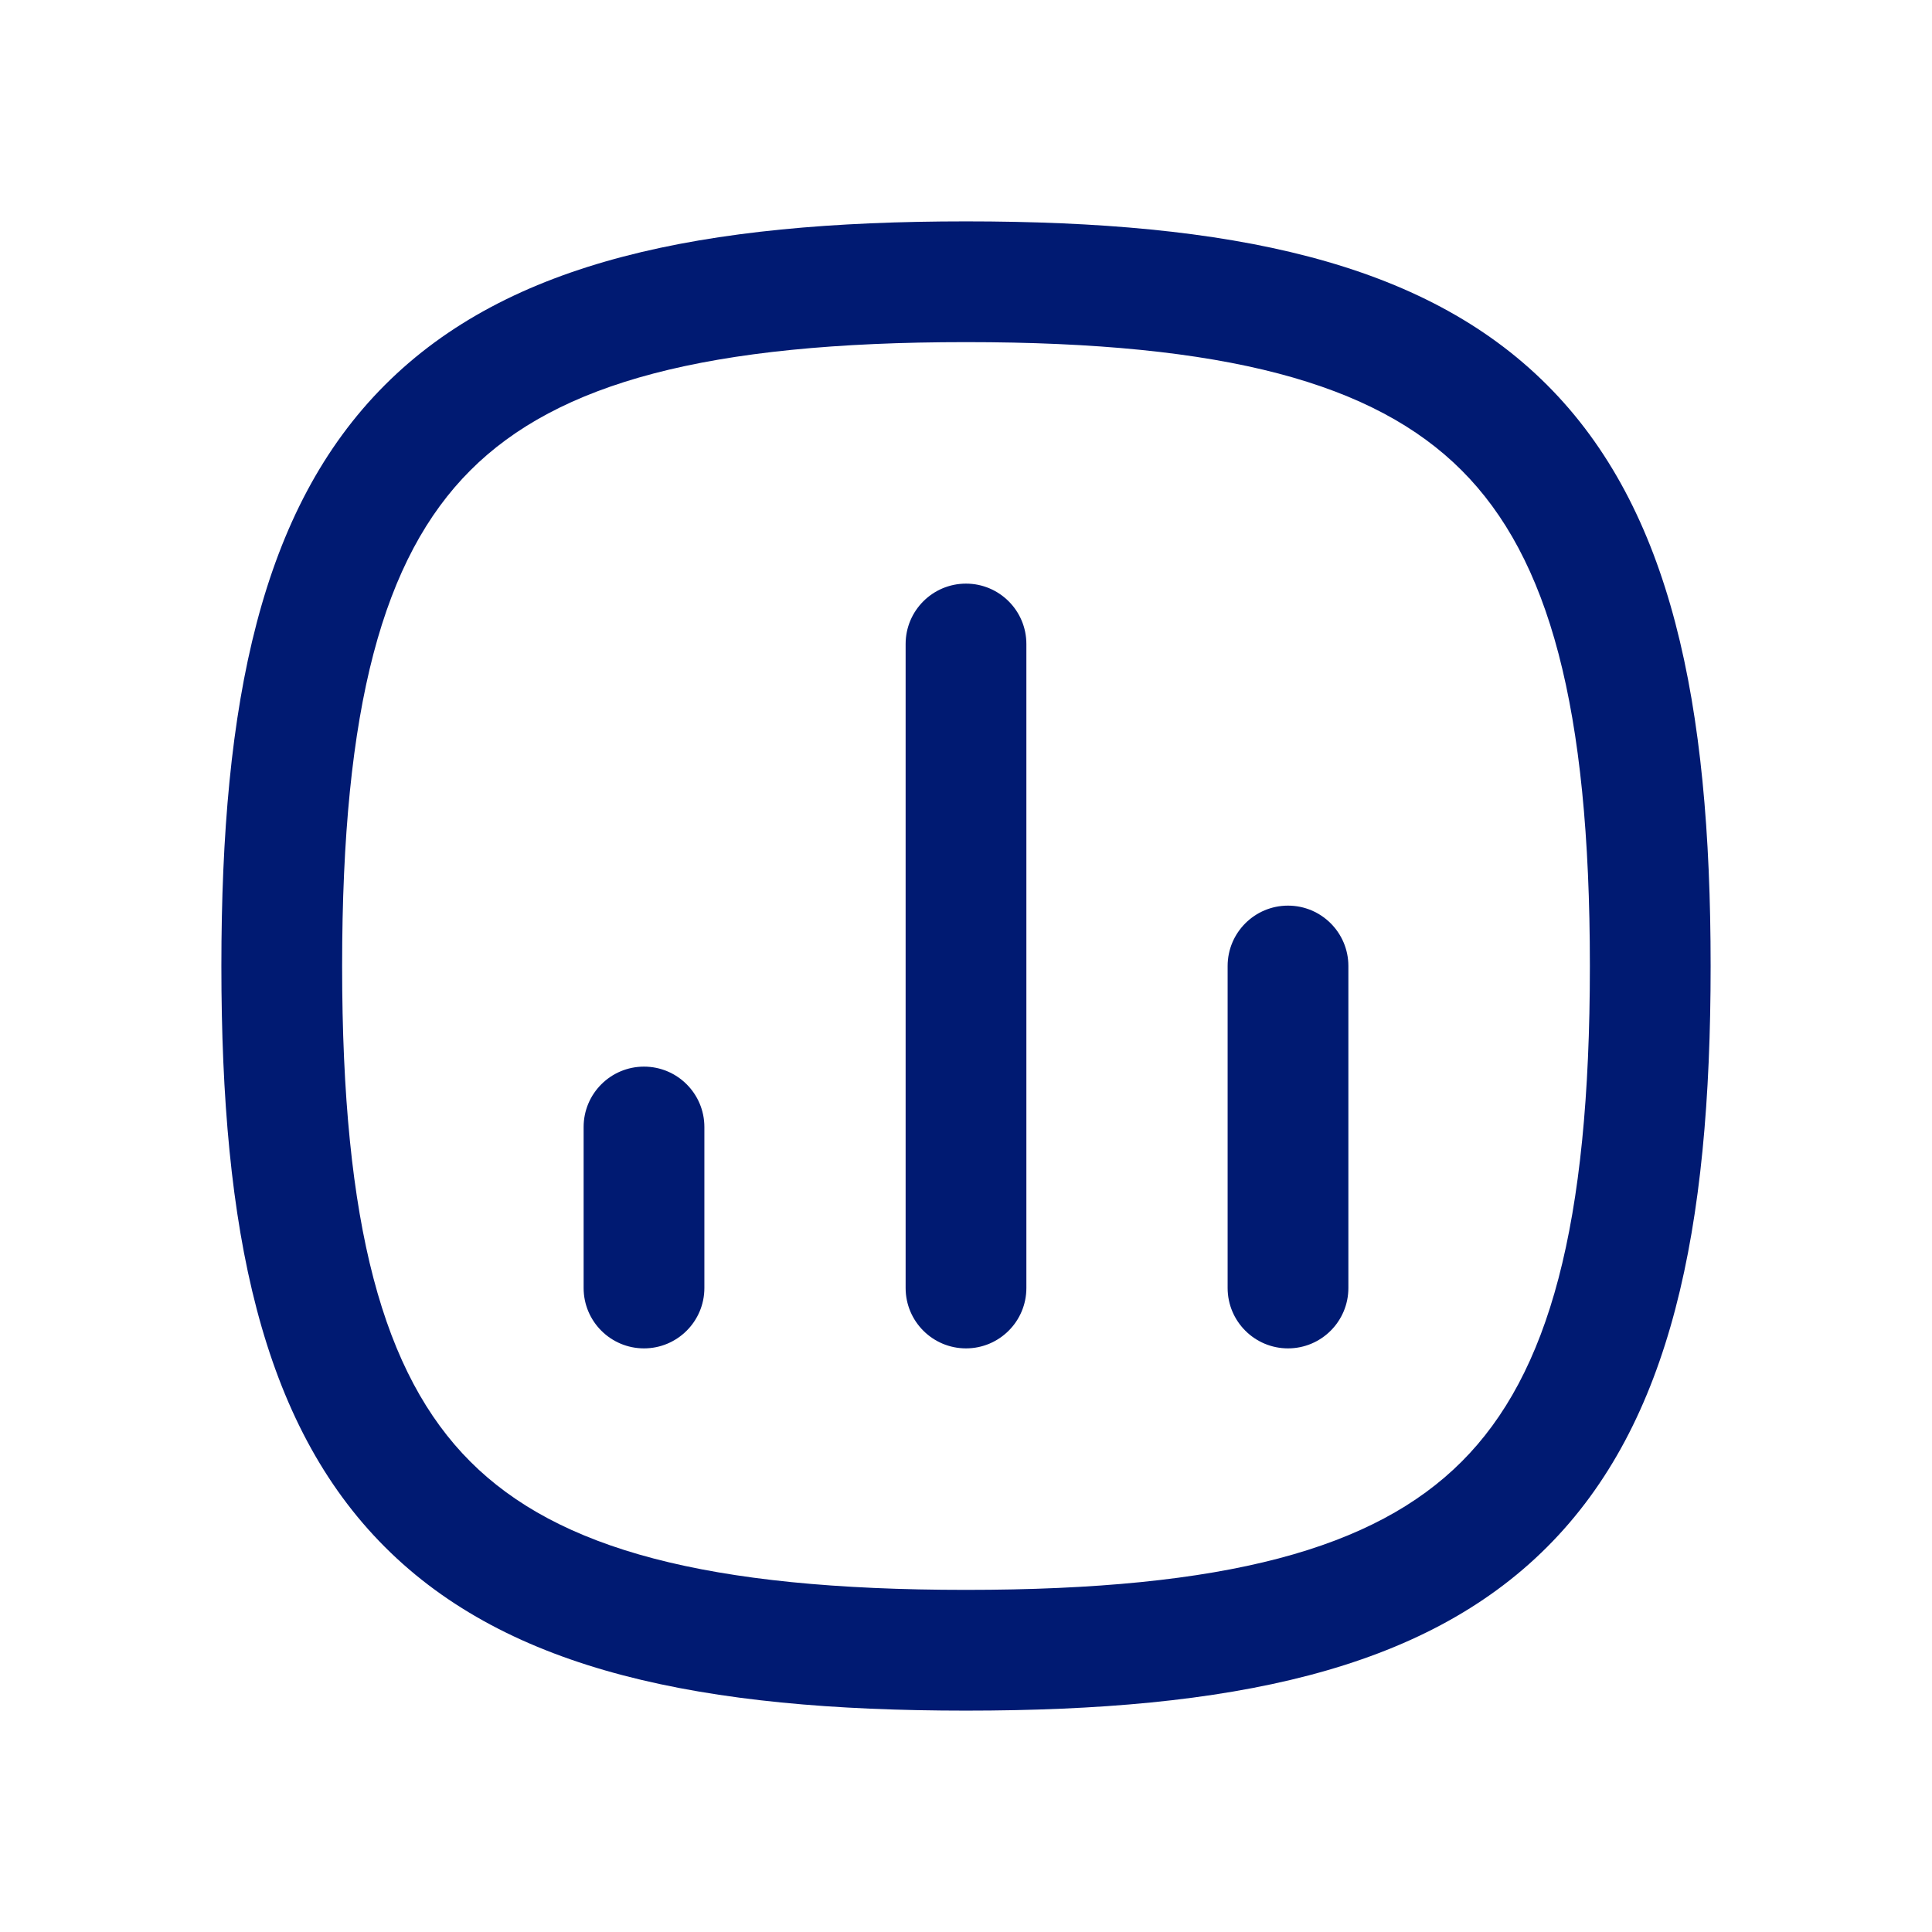
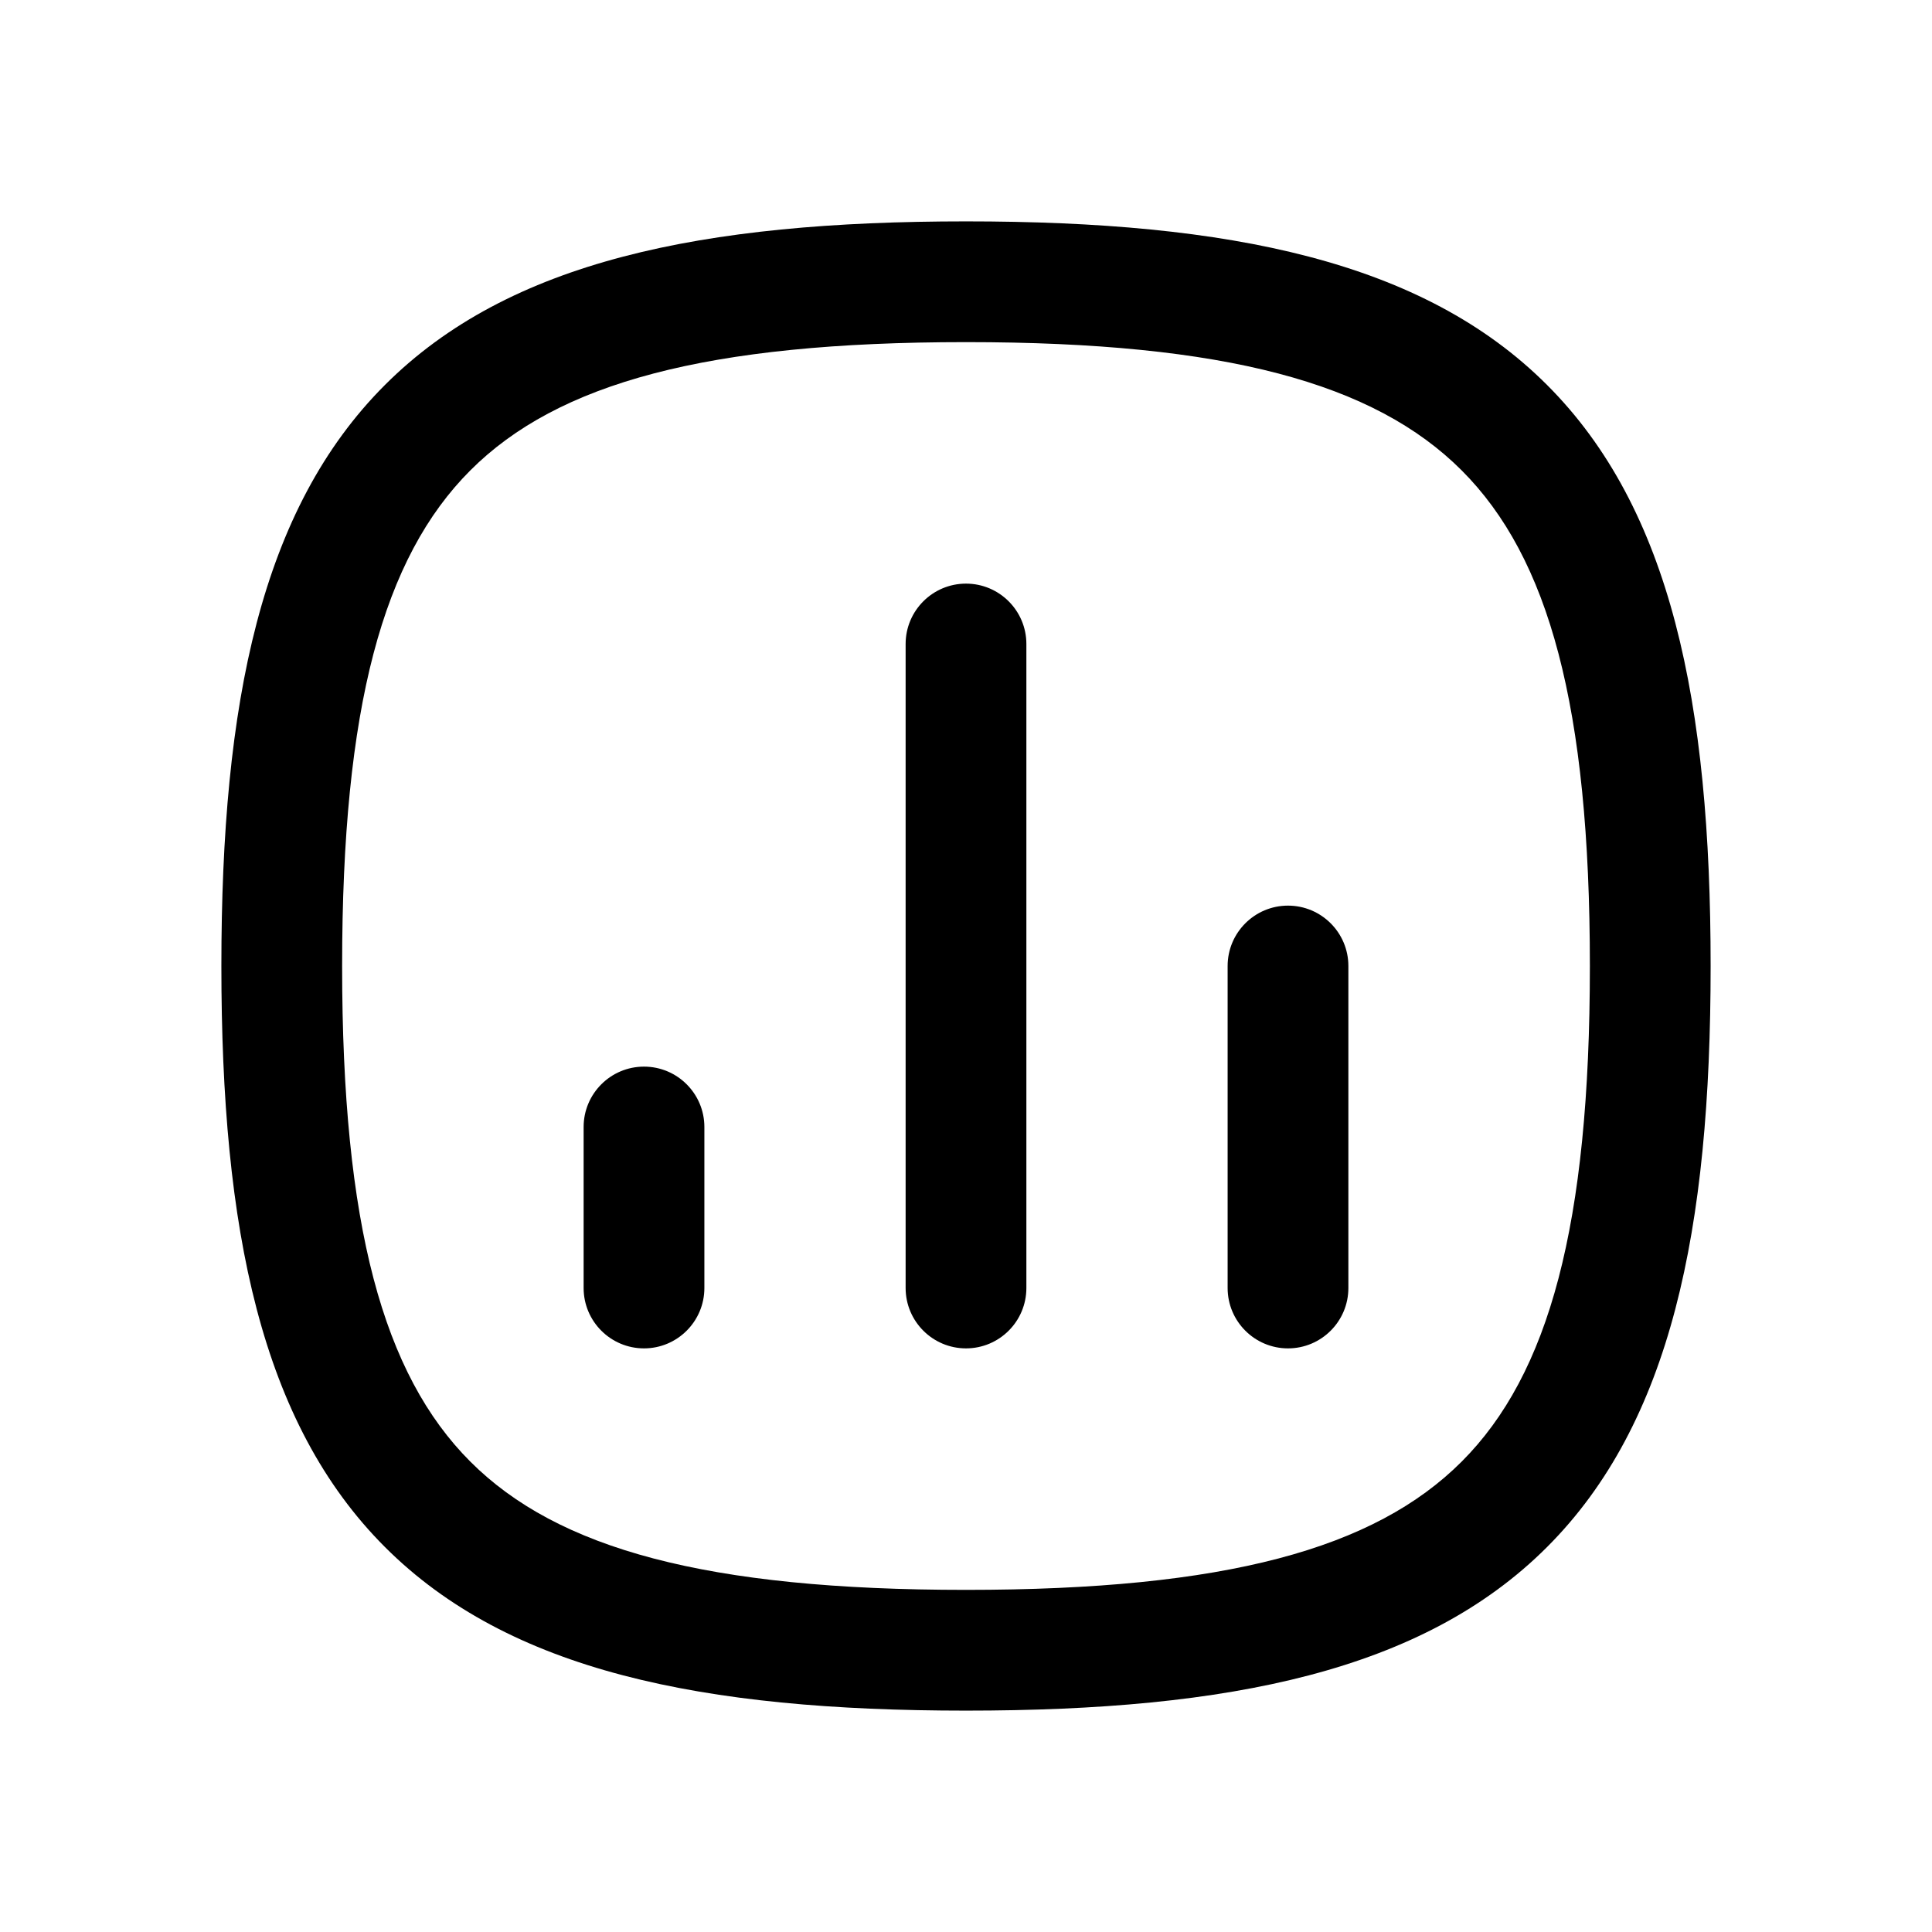
- <svg xmlns="http://www.w3.org/2000/svg" width="24" height="24" viewBox="0 0 24 24" fill="none">
-   <path d="M15.25 16C15.25 16.414 15.586 16.75 16 16.75C16.414 16.75 16.75 16.414 16.75 16H15.25ZM16.75 12C16.75 11.586 16.414 11.25 16 11.25C15.586 11.25 15.25 11.586 15.25 12H16.75ZM11.25 16C11.25 16.414 11.586 16.75 12 16.75C12.414 16.75 12.75 16.414 12.75 16H11.25ZM12.75 8C12.75 7.586 12.414 7.25 12 7.25C11.586 7.25 11.25 7.586 11.25 8H12.75ZM7.25 16C7.25 16.414 7.586 16.75 8 16.75C8.414 16.75 8.75 16.414 8.75 16H7.25ZM8.75 14C8.75 13.586 8.414 13.25 8 13.25C7.586 13.25 7.25 13.586 7.25 14H8.75ZM16.75 16V12H15.25V16H16.75ZM12.75 16V8H11.25V16H12.75ZM8.75 16V14H7.25V16H8.75ZM4.25 12C4.25 8.778 4.758 6.928 5.843 5.843C6.928 4.758 8.778 4.25 12 4.25V2.75C8.722 2.75 6.322 3.242 4.782 4.782C3.242 6.322 2.75 8.722 2.75 12H4.25ZM12 19.75C8.778 19.75 6.928 19.242 5.843 18.157C4.758 17.072 4.25 15.222 4.25 12H2.75C2.75 15.278 3.242 17.678 4.782 19.218C6.322 20.758 8.722 21.25 12 21.25V19.75ZM19.75 12C19.75 15.222 19.242 17.072 18.157 18.157C17.072 19.242 15.222 19.75 12 19.75V21.25C15.278 21.25 17.678 20.758 19.218 19.218C20.758 17.678 21.25 15.278 21.25 12H19.75ZM12 4.25C15.222 4.25 17.072 4.758 18.157 5.843C19.242 6.928 19.75 8.778 19.75 12H21.25C21.25 8.722 20.758 6.322 19.218 4.782C17.678 3.242 15.278 2.75 12 2.75V4.25Z" fill="#001A72" />
+ <svg xmlns="http://www.w3.org/2000/svg" width="24" height="24" viewBox="0 0 24 24" fill="currentColor">
+   <path d="M15.25 16C15.25 16.414 15.586 16.75 16 16.75C16.414 16.75 16.75 16.414 16.75 16H15.25ZM16.75 12C16.75 11.586 16.414 11.25 16 11.25C15.586 11.25 15.25 11.586 15.25 12H16.75ZM11.25 16C11.25 16.414 11.586 16.75 12 16.75C12.414 16.75 12.75 16.414 12.75 16H11.25ZM12.75 8C12.75 7.586 12.414 7.25 12 7.25C11.586 7.25 11.25 7.586 11.25 8H12.75ZM7.25 16C7.25 16.414 7.586 16.75 8 16.75C8.414 16.75 8.75 16.414 8.75 16H7.25ZM8.75 14C8.75 13.586 8.414 13.25 8 13.25C7.586 13.25 7.25 13.586 7.25 14H8.75ZM16.75 16V12H15.25V16H16.75ZM12.75 16V8H11.25V16H12.75ZM8.75 16V14H7.25V16H8.75ZM4.25 12C4.25 8.778 4.758 6.928 5.843 5.843C6.928 4.758 8.778 4.25 12 4.25V2.75C8.722 2.75 6.322 3.242 4.782 4.782C3.242 6.322 2.75 8.722 2.75 12H4.25ZM12 19.75C8.778 19.75 6.928 19.242 5.843 18.157C4.758 17.072 4.25 15.222 4.25 12H2.75C2.75 15.278 3.242 17.678 4.782 19.218C6.322 20.758 8.722 21.25 12 21.25V19.75ZM19.75 12C19.75 15.222 19.242 17.072 18.157 18.157C17.072 19.242 15.222 19.75 12 19.75V21.25C15.278 21.25 17.678 20.758 19.218 19.218C20.758 17.678 21.25 15.278 21.25 12H19.75ZM12 4.25C15.222 4.25 17.072 4.758 18.157 5.843C19.242 6.928 19.75 8.778 19.75 12H21.25C21.25 8.722 20.758 6.322 19.218 4.782C17.678 3.242 15.278 2.75 12 2.75V4.25Z" fill="currentColor" />
</svg>
